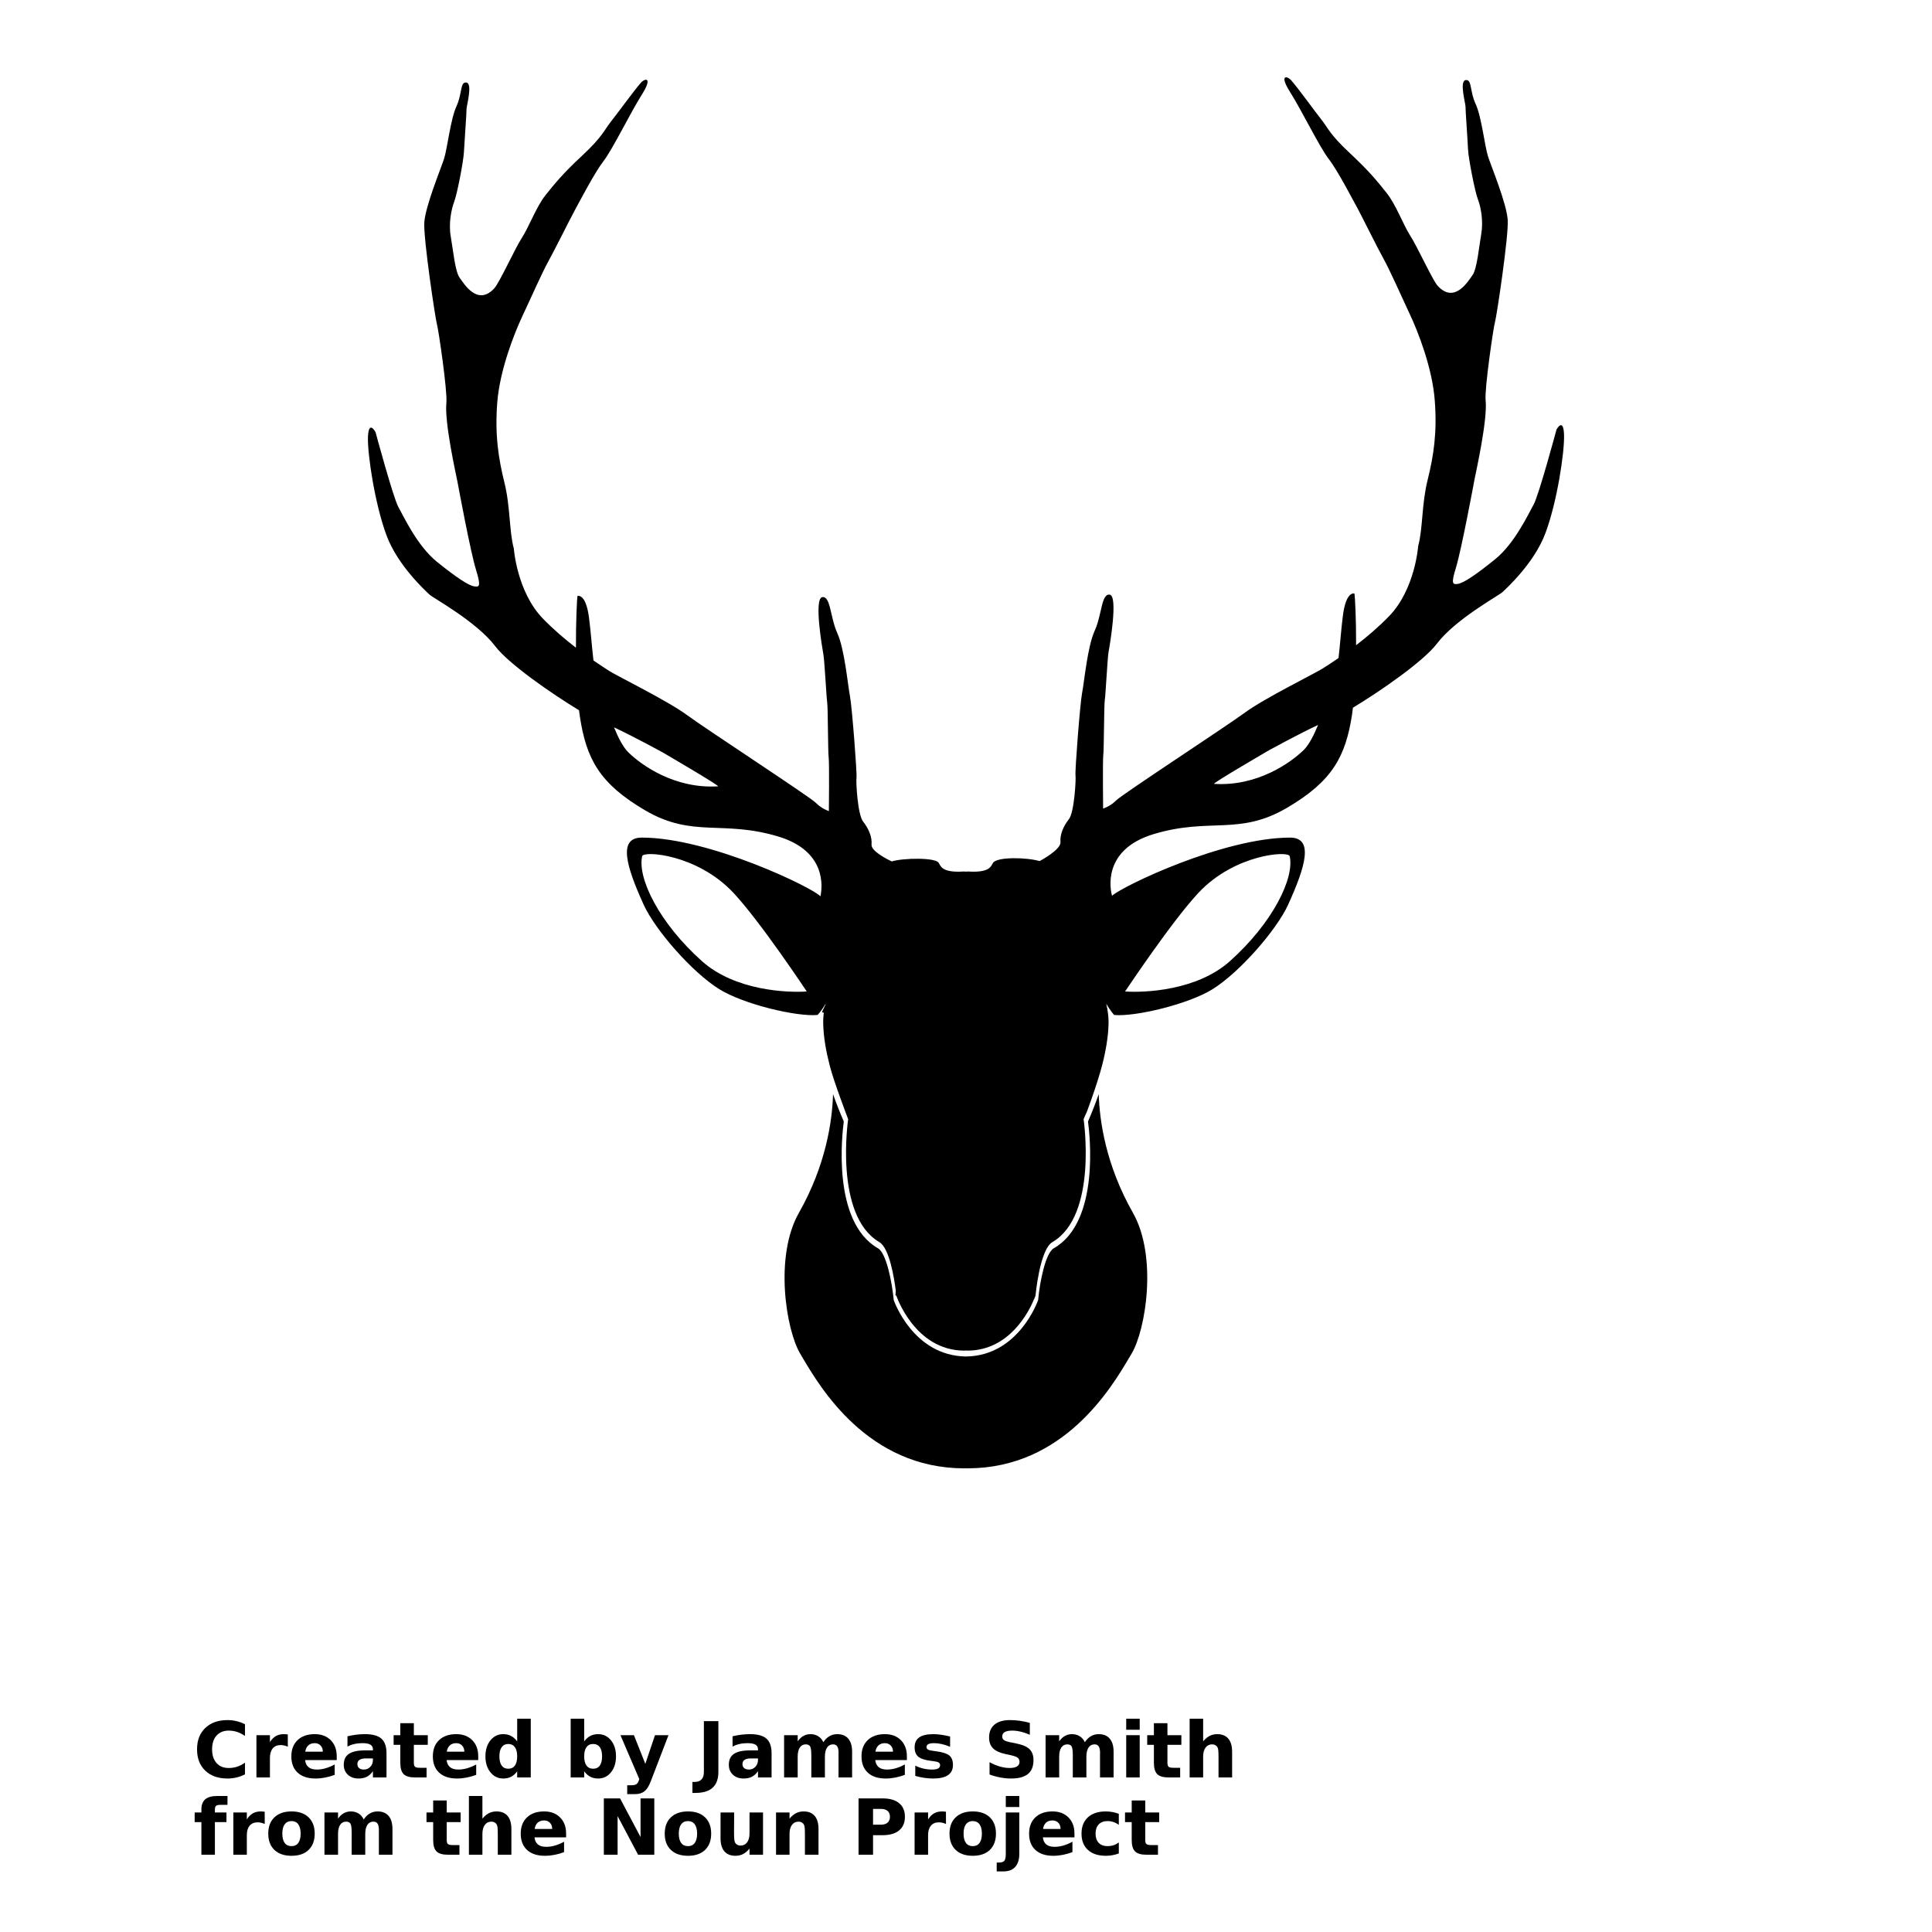
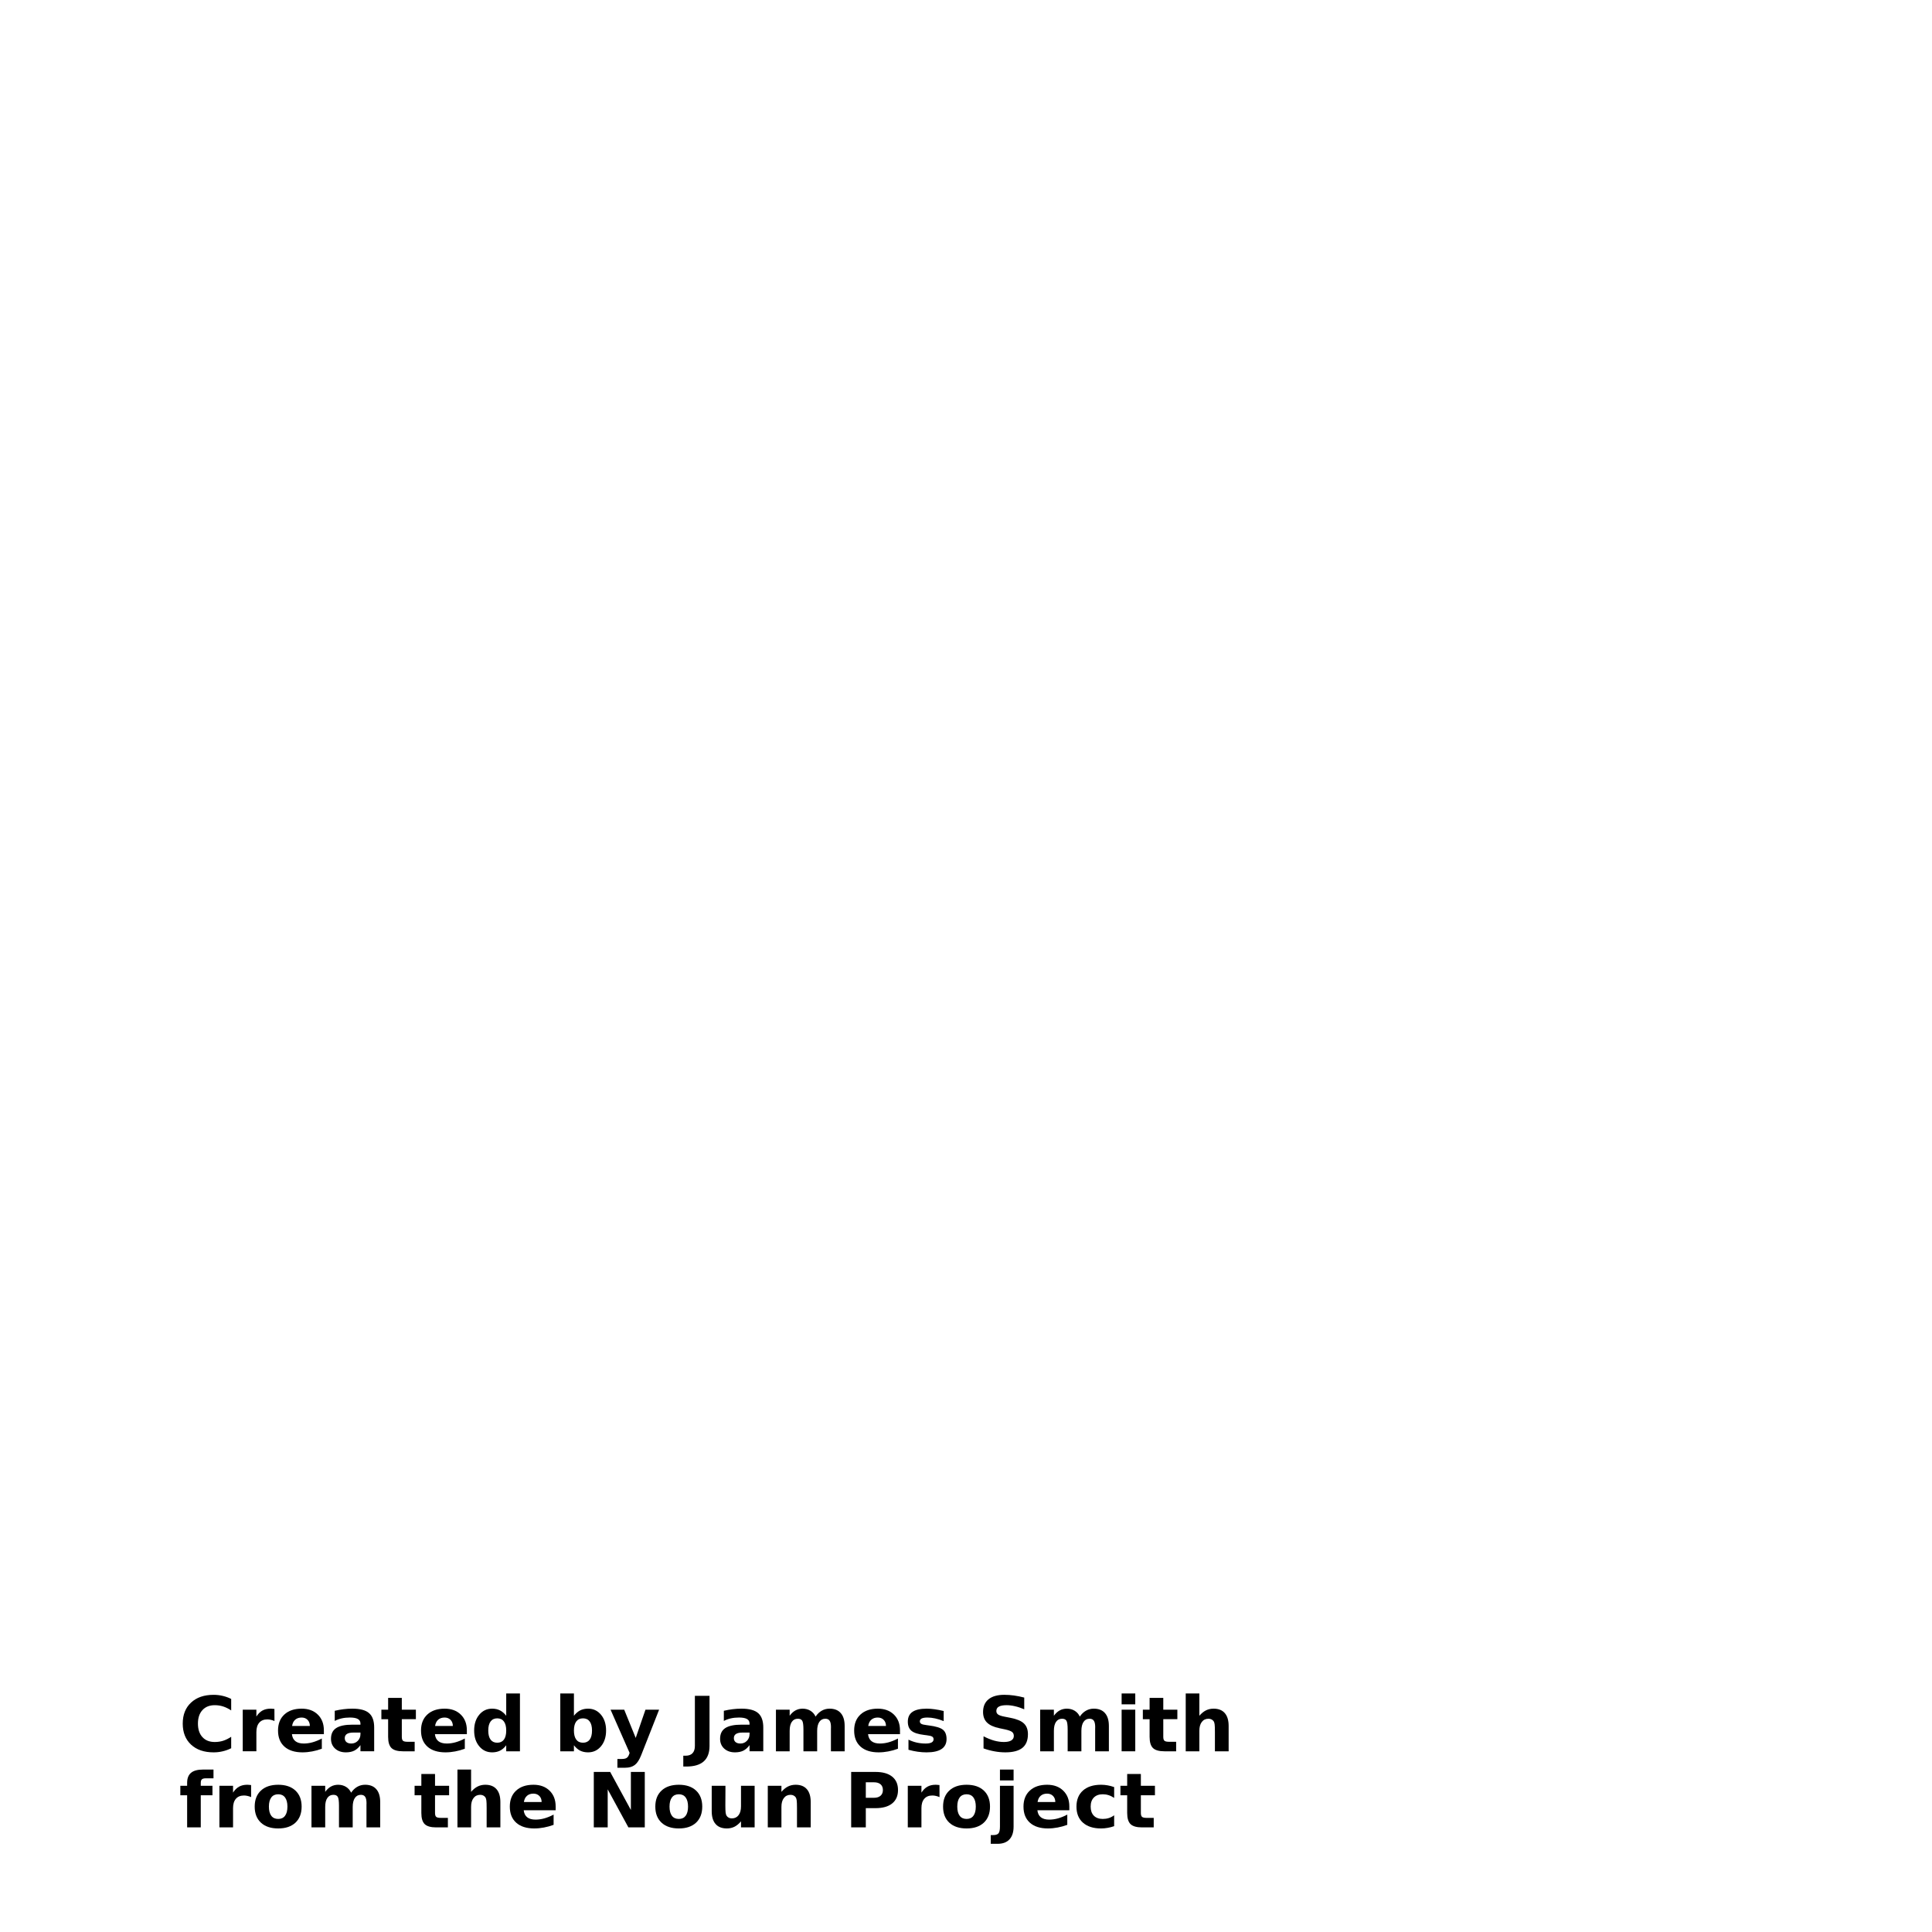
<svg xmlns="http://www.w3.org/2000/svg" xmlns:xlink="http://www.w3.org/1999/xlink" width="700pt" height="700pt" version="1.1" viewBox="0 0 700 700">
  <defs>
    <symbol id="v" overflow="visible">
      <path d="m18.766-1.125c-0.969 0.5-1.98 0.875-3.031 1.125-1.043 0.258-2.137 0.391-3.281 0.391-3.398 0-6.09-0.945-8.078-2.844-1.992-1.906-2.984-4.484-2.984-7.734 0-3.258 0.992-5.836 2.984-7.734 1.988-1.906 4.68-2.859 8.078-2.859 1.145 0 2.238 0.133 3.281 0.391 1.051 0.25 2.062 0.625 3.031 1.125v4.219c-0.98-0.656-1.945-1.141-2.891-1.453-0.949-0.312-1.949-0.469-3-0.469-1.875 0-3.352 0.605-4.422 1.812-1.074 1.199-1.609 2.856-1.609 4.969 0 2.106 0.535 3.762 1.609 4.969 1.07 1.199 2.547 1.797 4.422 1.797 1.051 0 2.051-0.148 3-0.453 0.945-0.312 1.91-0.801 2.891-1.469z" />
    </symbol>
    <symbol id="c" overflow="visible">
      <path d="m13.734-11.141c-0.438-0.195-0.871-0.344-1.297-0.438-0.418-0.102-0.84-0.156-1.266-0.156-1.262 0-2.231 0.406-2.906 1.219-0.68 0.805-1.016 1.953-1.016 3.453v7.062h-4.891v-15.312h4.891v2.516c0.625-1 1.344-1.727 2.156-2.188 0.82-0.469 1.801-0.703 2.938-0.703 0.164 0 0.344 0.012 0.531 0.031 0.195 0.012 0.477 0.039 0.844 0.078z" />
    </symbol>
    <symbol id="a" overflow="visible">
      <path d="m17.641-7.703v1.406h-11.453c0.125 1.148 0.539 2.008 1.25 2.578 0.707 0.574 1.703 0.859 2.984 0.859 1.031 0 2.082-0.148 3.156-0.453 1.082-0.312 2.191-0.773 3.328-1.391v3.766c-1.156 0.438-2.312 0.766-3.469 0.984-1.156 0.227-2.312 0.344-3.469 0.344-2.773 0-4.93-0.703-6.469-2.109-1.531-1.406-2.297-3.379-2.297-5.922 0-2.5 0.754-4.461 2.266-5.891 1.508-1.438 3.582-2.156 6.219-2.156 2.406 0 4.332 0.73 5.781 2.188 1.445 1.449 2.172 3.383 2.172 5.797zm-5.031-1.625c0-0.926-0.273-1.672-0.812-2.234-0.543-0.57-1.25-0.859-2.125-0.859-0.949 0-1.719 0.266-2.312 0.797s-0.965 1.297-1.109 2.297z" />
    </symbol>
    <symbol id="f" overflow="visible">
      <path d="m9.219-6.891c-1.023 0-1.793 0.172-2.312 0.516-0.512 0.344-0.766 0.855-0.766 1.531 0 0.625 0.207 1.117 0.625 1.469 0.414 0.344 0.988 0.516 1.719 0.516 0.926 0 1.703-0.328 2.328-0.984 0.633-0.664 0.953-1.492 0.953-2.484v-0.562zm7.469-1.844v8.734h-4.922v-2.266c-0.656 0.93-1.398 1.605-2.219 2.031-0.824 0.414-1.824 0.625-3 0.625-1.586 0-2.871-0.457-3.859-1.375-0.992-0.926-1.484-2.129-1.484-3.609 0-1.789 0.613-3.102 1.844-3.938 1.238-0.844 3.18-1.266 5.828-1.266h2.891v-0.391c0-0.77-0.309-1.332-0.922-1.688-0.617-0.363-1.57-0.547-2.859-0.547-1.055 0-2.031 0.105-2.938 0.312-0.898 0.211-1.73 0.523-2.5 0.938v-3.734c1.039-0.25 2.086-0.441 3.141-0.578 1.062-0.133 2.125-0.203 3.188-0.203 2.758 0 4.75 0.547 5.969 1.641 1.227 1.086 1.844 2.856 1.844 5.312z" />
    </symbol>
    <symbol id="b" overflow="visible">
      <path d="m7.703-19.656v4.344h5.047v3.5h-5.047v6.5c0 0.711 0.141 1.188 0.422 1.438s0.836 0.375 1.672 0.375h2.516v3.5h-4.188c-1.938 0-3.312-0.398-4.125-1.203-0.805-0.812-1.203-2.18-1.203-4.109v-6.5h-2.422v-3.5h2.422v-4.344z" />
    </symbol>
    <symbol id="k" overflow="visible">
      <path d="m12.766-13.078v-8.203h4.922v21.281h-4.922v-2.219c-0.668 0.906-1.406 1.57-2.219 1.984s-1.758 0.625-2.828 0.625c-1.887 0-3.434-0.75-4.641-2.25-1.211-1.5-1.812-3.426-1.812-5.781 0-2.363 0.602-4.297 1.812-5.797 1.207-1.5 2.754-2.25 4.641-2.25 1.062 0 2 0.215 2.812 0.641 0.82 0.43 1.566 1.086 2.234 1.969zm-3.219 9.922c1.039 0 1.836-0.379 2.391-1.141 0.551-0.77 0.828-1.883 0.828-3.344 0-1.457-0.277-2.566-0.828-3.328-0.555-0.77-1.352-1.156-2.391-1.156-1.043 0-1.84 0.387-2.391 1.156-0.555 0.762-0.828 1.871-0.828 3.328 0 1.461 0.273 2.574 0.828 3.344 0.551 0.762 1.348 1.141 2.391 1.141z" />
    </symbol>
    <symbol id="j" overflow="visible">
      <path d="m10.5-3.156c1.051 0 1.852-0.379 2.406-1.141 0.551-0.77 0.828-1.883 0.828-3.344 0-1.457-0.277-2.566-0.828-3.328-0.555-0.77-1.355-1.156-2.406-1.156-1.055 0-1.859 0.387-2.422 1.156-0.555 0.773-0.828 1.883-0.828 3.328 0 1.449 0.273 2.559 0.828 3.328 0.562 0.773 1.367 1.156 2.422 1.156zm-3.25-9.922c0.676-0.883 1.422-1.539 2.234-1.969 0.82-0.426 1.766-0.641 2.828-0.641 1.895 0 3.445 0.75 4.656 2.25 1.207 1.5 1.812 3.434 1.812 5.797 0 2.356-0.605 4.281-1.812 5.781-1.211 1.5-2.762 2.25-4.656 2.25-1.062 0-2.008-0.211-2.828-0.625-0.812-0.426-1.559-1.086-2.234-1.984v2.219h-4.891v-21.281h4.891z" />
    </symbol>
    <symbol id="i" overflow="visible">
      <path d="m0.344-15.312h4.891l4.125 10.391 3.5-10.391h4.891l-6.438 16.766c-0.648 1.695-1.402 2.883-2.266 3.562-0.867 0.688-2 1.031-3.406 1.031h-2.844v-3.219h1.531c0.832 0 1.438-0.137 1.812-0.406 0.383-0.262 0.68-0.73 0.891-1.406l0.141-0.422z" />
    </symbol>
    <symbol id="h" overflow="visible">
      <path d="m2.578-20.406h5.25v18.422c0 2.539-0.695 4.441-2.078 5.703-1.375 1.258-3.461 1.891-6.25 1.891h-1.078v-3.984h0.828c1.094 0 1.922-0.309 2.484-0.922 0.562-0.605 0.844-1.5 0.844-2.688z" />
    </symbol>
    <symbol id="e" overflow="visible">
      <path d="m16.547-12.766c0.613-0.945 1.348-1.672 2.203-2.172 0.852-0.5 1.789-0.75 2.812-0.75 1.758 0 3.098 0.547 4.016 1.641 0.926 1.086 1.391 2.656 1.391 4.719v9.328h-4.922v-7.984-0.359c0.008-0.133 0.016-0.32 0.016-0.562 0-1.082-0.164-1.863-0.484-2.344-0.312-0.488-0.824-0.734-1.531-0.734-0.93 0-1.648 0.387-2.156 1.156-0.512 0.762-0.773 1.867-0.781 3.312v7.516h-4.922v-7.984c0-1.695-0.148-2.785-0.438-3.266-0.293-0.488-0.812-0.734-1.562-0.734-0.938 0-1.664 0.387-2.172 1.156-0.512 0.762-0.766 1.859-0.766 3.297v7.531h-4.922v-15.312h4.922v2.234c0.602-0.863 1.289-1.516 2.062-1.953 0.781-0.438 1.641-0.656 2.578-0.656 1.062 0 2 0.258 2.812 0.766 0.812 0.512 1.426 1.23 1.844 2.156z" />
    </symbol>
    <symbol id="u" overflow="visible">
      <path d="m14.312-14.828v3.719c-1.043-0.438-2.055-0.766-3.031-0.984-0.98-0.219-1.902-0.328-2.766-0.328-0.93 0-1.621 0.117-2.078 0.344-0.449 0.23-0.672 0.59-0.672 1.078 0 0.387 0.172 0.684 0.516 0.891 0.344 0.211 0.957 0.367 1.844 0.469l0.859 0.125c2.508 0.324 4.195 0.852 5.062 1.578 0.863 0.73 1.297 1.871 1.297 3.422 0 1.637-0.605 2.867-1.812 3.688-1.199 0.812-2.992 1.219-5.375 1.219-1.023 0-2.074-0.078-3.156-0.234-1.074-0.156-2.18-0.395-3.312-0.719v-3.719c0.969 0.48 1.961 0.84 2.984 1.078 1.031 0.23 2.078 0.344 3.141 0.344 0.957 0 1.676-0.129 2.156-0.391 0.477-0.27 0.719-0.664 0.719-1.188 0-0.438-0.168-0.758-0.5-0.969-0.336-0.219-0.996-0.383-1.984-0.5l-0.859-0.109c-2.18-0.27-3.703-0.773-4.578-1.516-0.875-0.738-1.312-1.859-1.312-3.359 0-1.625 0.551-2.828 1.656-3.609 1.113-0.789 2.82-1.188 5.125-1.188 0.895 0 1.836 0.074 2.828 0.219 1 0.137 2.082 0.352 3.25 0.641z" />
    </symbol>
    <symbol id="t" overflow="visible">
      <path d="m16.781-19.766v4.312c-1.125-0.5-2.227-0.875-3.297-1.125-1.062-0.258-2.07-0.391-3.016-0.391-1.25 0-2.18 0.18-2.781 0.531-0.605 0.344-0.906 0.883-0.906 1.609 0 0.543 0.203 0.969 0.609 1.281 0.406 0.305 1.141 0.562 2.203 0.781l2.25 0.453c2.269 0.449 3.879 1.141 4.828 2.078 0.957 0.93 1.438 2.246 1.438 3.953 0 2.25-0.668 3.93-2 5.031-1.336 1.094-3.371 1.641-6.109 1.641-1.305 0-2.606-0.125-3.906-0.375-1.305-0.238-2.606-0.598-3.906-1.078v-4.453c1.301 0.699 2.562 1.227 3.781 1.578 1.219 0.344 2.391 0.516 3.516 0.516 1.156 0 2.035-0.188 2.641-0.562 0.613-0.383 0.922-0.938 0.922-1.656 0-0.633-0.211-1.125-0.625-1.469-0.418-0.344-1.246-0.656-2.484-0.938l-2.031-0.438c-2.043-0.438-3.539-1.133-4.484-2.094-0.938-0.957-1.406-2.25-1.406-3.875 0-2.031 0.656-3.594 1.969-4.688s3.195-1.641 5.656-1.641c1.125 0 2.273 0.086 3.453 0.25 1.188 0.168 2.414 0.422 3.688 0.766z" />
    </symbol>
    <symbol id="s" overflow="visible">
      <path d="m2.359-15.312h4.891v15.312h-4.891zm0-5.969h4.891v4h-4.891z" />
    </symbol>
    <symbol id="g" overflow="visible">
      <path d="m17.75-9.328v9.328h-4.922v-7.109c0-1.344-0.031-2.266-0.094-2.766s-0.168-0.867-0.312-1.109c-0.188-0.312-0.449-0.555-0.781-0.734-0.324-0.176-0.695-0.266-1.109-0.266-1.023 0-1.824 0.398-2.406 1.188-0.586 0.781-0.875 1.871-0.875 3.266v7.531h-4.891v-21.281h4.891v8.203c0.738-0.883 1.52-1.539 2.344-1.969 0.832-0.426 1.75-0.641 2.75-0.641 1.77 0 3.113 0.547 4.031 1.641 0.914 1.086 1.375 2.656 1.375 4.719z" />
    </symbol>
    <symbol id="r" overflow="visible">
      <path d="m12.422-21.281v3.219h-2.703c-0.688 0-1.172 0.125-1.453 0.375-0.273 0.25-0.406 0.688-0.406 1.312v1.062h4.188v3.5h-4.188v11.812h-4.891v-11.812h-2.438v-3.5h2.438v-1.062c0-1.664 0.461-2.898 1.391-3.703 0.926-0.801 2.367-1.203 4.328-1.203z" />
    </symbol>
    <symbol id="d" overflow="visible">
      <path d="m9.641-12.188c-1.086 0-1.914 0.391-2.484 1.172-0.574 0.781-0.859 1.906-0.859 3.375s0.285 2.594 0.859 3.375c0.57 0.773 1.398 1.156 2.484 1.156 1.062 0 1.875-0.383 2.438-1.156 0.57-0.781 0.859-1.906 0.859-3.375s-0.289-2.594-0.859-3.375c-0.562-0.781-1.375-1.172-2.438-1.172zm0-3.5c2.633 0 4.691 0.715 6.172 2.141 1.477 1.418 2.219 3.387 2.219 5.906 0 2.512-0.742 4.481-2.219 5.906-1.48 1.418-3.539 2.125-6.172 2.125-2.648 0-4.715-0.707-6.203-2.125-1.492-1.426-2.234-3.394-2.234-5.906 0-2.519 0.742-4.488 2.234-5.906 1.488-1.426 3.555-2.141 6.203-2.141z" />
    </symbol>
    <symbol id="q" overflow="visible">
      <path d="m2.578-20.406h5.875l7.422 14v-14h4.984v20.406h-5.875l-7.422-14v14h-4.984z" />
    </symbol>
    <symbol id="p" overflow="visible">
      <path d="m2.188-5.969v-9.344h4.922v1.531c0 0.836-0.008 1.875-0.016 3.125-0.012 1.25-0.016 2.086-0.016 2.5 0 1.242 0.031 2.133 0.094 2.672 0.07 0.543 0.18 0.934 0.328 1.172 0.207 0.324 0.473 0.574 0.797 0.75 0.32 0.168 0.691 0.25 1.109 0.25 1.02 0 1.82-0.391 2.406-1.172 0.582-0.781 0.875-1.867 0.875-3.266v-7.562h4.891v15.312h-4.891v-2.219c-0.742 0.898-1.523 1.559-2.344 1.984-0.824 0.414-1.734 0.625-2.734 0.625-1.762 0-3.106-0.539-4.031-1.625-0.93-1.082-1.391-2.66-1.391-4.734z" />
    </symbol>
    <symbol id="o" overflow="visible">
      <path d="m17.75-9.328v9.328h-4.922v-7.141c0-1.32-0.031-2.234-0.094-2.734s-0.168-0.867-0.312-1.109c-0.188-0.312-0.449-0.555-0.781-0.734-0.324-0.176-0.695-0.266-1.109-0.266-1.023 0-1.824 0.398-2.406 1.188-0.586 0.781-0.875 1.871-0.875 3.266v7.531h-4.891v-15.312h4.891v2.234c0.738-0.883 1.52-1.539 2.344-1.969 0.832-0.426 1.75-0.641 2.75-0.641 1.77 0 3.113 0.547 4.031 1.641 0.914 1.086 1.375 2.656 1.375 4.719z" />
    </symbol>
    <symbol id="n" overflow="visible">
      <path d="m2.578-20.406h8.734c2.594 0 4.582 0.578 5.969 1.734 1.395 1.148 2.094 2.789 2.094 4.922 0 2.137-0.699 3.781-2.094 4.938-1.387 1.156-3.375 1.734-5.969 1.734h-3.484v7.078h-5.25zm5.25 3.812v5.703h2.922c1.02 0 1.805-0.25 2.359-0.75 0.562-0.5 0.844-1.203 0.844-2.109 0-0.914-0.281-1.617-0.844-2.109-0.555-0.488-1.34-0.734-2.359-0.734z" />
    </symbol>
    <symbol id="m" overflow="visible">
      <path d="m2.359-15.312h4.891v15.031c0 2.051-0.496 3.617-1.484 4.703-0.98 1.082-2.406 1.625-4.281 1.625h-2.422v-3.219h0.859c0.926 0 1.562-0.211 1.906-0.625 0.352-0.418 0.531-1.246 0.531-2.484zm0-5.969h4.891v4h-4.891z" />
    </symbol>
    <symbol id="l" overflow="visible">
      <path d="m14.719-14.828v3.984c-0.656-0.457-1.324-0.797-2-1.016-0.668-0.219-1.359-0.328-2.078-0.328-1.367 0-2.434 0.402-3.203 1.203-0.762 0.793-1.141 1.906-1.141 3.344 0 1.43 0.379 2.543 1.141 3.344 0.77 0.793 1.836 1.188 3.203 1.188 0.758 0 1.484-0.109 2.172-0.328 0.688-0.227 1.32-0.566 1.906-1.016v4c-0.762 0.281-1.539 0.488-2.328 0.625-0.781 0.145-1.574 0.219-2.375 0.219-2.762 0-4.922-0.707-6.484-2.125-1.555-1.414-2.328-3.383-2.328-5.906 0-2.531 0.773-4.504 2.328-5.922 1.562-1.414 3.723-2.125 6.484-2.125 0.801 0 1.594 0.074 2.375 0.219 0.781 0.137 1.555 0.352 2.328 0.641z" />
    </symbol>
  </defs>
-   <g>
-     <path d="m398.09 396.43c-1.148 3.281-2.465 6.637-3.887 9.918 0.566 4.121 4.457 36.301-12.395 45.926-3.039 1.746-5.078 12.293-5.641 18.523l-0.062 0.297c-0.062 0.203-7.012 20.145-26.105 20.391-19.164-0.246-26.09-20.184-26.168-20.391l-0.043-0.297c-0.609-6.234-2.633-16.777-5.672-18.512-16.844-9.637-12.941-41.82-12.395-45.941-1.418-3.281-2.75-6.637-3.891-9.918-0.297 9.766-2.559 25.688-12.359 42.992-8.973 15.73-4.699 42.398 0.477 51.082l0.828 1.406c6.473 10.938 23.703 40.023 58.465 40.102l0.727-0.016 0.711 0.012c34.766-0.074 51.984-29.164 58.469-40.125l0.828-1.379c5.188-8.688 9.438-35.312 0.504-51.082-9.832-17.309-12.09-33.223-12.391-42.988z" />
-     <path d="m563.94 155.67s-6.422 23.871-8.289 27.164c-1.875 3.328-6.769 13.934-13.809 19.68-7.086 5.777-11.609 8.727-13.57 9.027-1.953 0.312-2.606 0.086-0.75-5.875 2-6.578 6.34-29.895 6.766-32.168 0.43-2.269 4.742-21.414 3.981-28.469-0.438-4.144 2.867-26.723 3.406-28.402 0.543-1.691 5.019-31.371 4.594-37.004-0.43-6.019-5.941-19.266-7.106-22.883-1.215-3.625-2.352-14.449-4.523-19.105-2.18-4.652-1.262-8.988-3.617-8.613-2.348 0.375 0 8.602-0.039 9.598-0.043 1.02 0.777 12.113 0.906 15.477 0.164 3.394 2.531 15.43 3.555 18.055 1.062 2.637 2.07 7.891 1.242 12.621-0.828 4.742-1.539 12.68-3.176 14.93-1.637 2.277-6.535 10.477-12.602 3.871-1.859-2.023-7.426-14.309-9.969-18.211-2.414-3.719-5.234-11.367-8.535-15.445-3.258-4.078-6.031-7.621-13.352-14.461-7.332-6.82-7.894-9.133-10.414-12.297-2.547-3.215-8.086-10.922-10.684-13.91-1.707-1.961-4.574-2.262-0.527 4.109 4.019 6.328 10.652 19.891 13.945 24.176 3.305 4.227 8.824 14.973 10.566 18.082 1.688 3.148 7.094 14.102 9.336 18.133 2.25 4.019 6.379 13.371 9.441 19.906 3.074 6.481 8.238 19.68 9.117 31.355 0.914 11.676-0.391 20.074-2.566 28.836-2.207 8.773-1.707 17.742-3.445 24.031 0 0-1.07 15.59-10.527 25.375-3.848 3.969-8.113 7.57-11.957 10.527 0.039-9.477-0.387-17.465-0.59-18.715 0 0-2.953-1.133-4.148 7.66-0.66 4.934-1.047 10.754-1.625 15.691-2.582 1.805-4.633 3.086-5.633 3.723-2.891 1.863-21.273 10.887-28.246 16.027-6.973 5.129-44.633 29.707-46.691 31.836-2.062 2.133-4.727 2.961-4.727 2.961s-0.184-17.164 0.055-19.246c0.281-2.027 0.254-18.262 0.555-20.094 0.309-1.863 0.957-15.191 1.371-17.465 0.422-2.25 3.523-20.215 0.422-20.699-3.074-0.492-2.805 7.269-5.477 13.121-2.637 5.82-3.762 18.648-4.555 22.559-0.746 3.949-2.598 28.273-2.375 29.656 0.23 1.344-0.41 13.473-2.387 16-2 2.547-3.297 5.555-3.059 8.328 0.242 2.633-7.035 6.598-7.57 6.871-4.402-1.344-15.332-1.656-16.863 0.629-0.746 1.121-1.035 3.434-8.012 3.188-0.363 0-0.684-0.039-1.02-0.055-0.262 0.016-0.531 0.023-0.789 0.055-0.285-0.035-0.539-0.039-0.805-0.055-0.32 0.016-0.656 0.055-1.02 0.055-6.973 0.246-7.332-2.062-8.035-3.188-1.164-1.961-12.652-1.812-17.039-0.516-1.688-0.816-7.527-3.742-7.301-6.121 0.254-2.762-1.055-5.777-3.047-8.309-2.012-2.516-2.644-14.629-2.398-16.012 0.223-1.371-1.625-25.699-2.398-29.625-0.766-3.914-1.914-16.738-4.531-22.586-2.66-5.824-2.418-13.609-5.481-13.098-3.098 0.5 0 18.43 0.398 20.691 0.438 2.289 1.102 15.602 1.391 17.473 0.293 1.832 0.246 18.066 0.547 20.086 0.246 2.066 0.062 19.266 0.062 19.266s-2.66-0.84-4.703-2.981c-2.078-2.133-39.762-26.699-46.711-31.82-6.988-5.164-25.355-14.156-28.258-16.031-0.973-0.637-3.023-1.949-5.621-3.734-0.594-4.957-0.98-10.73-1.637-15.68-1.18-8.809-4.16-7.688-4.16-7.688-0.195 1.262-0.582 9.238-0.555 18.742-3.871-2.981-8.109-6.57-11.988-10.574-9.418-9.75-10.512-25.352-10.512-25.352-1.719-6.281-1.23-15.262-3.438-24.008-2.156-8.781-3.465-17.164-2.574-28.836 0.895-11.691 6.059-24.859 9.109-31.375 3.078-6.523 7.184-15.859 9.438-19.902 2.258-4.043 7.656-14.969 9.379-18.117 1.703-3.109 7.254-13.832 10.551-18.109 3.309-4.258 9.902-17.812 13.938-24.164 4.039-6.371 1.172-6.074-0.508-4.106-2.594 3-8.152 10.703-10.684 13.875-2.527 3.227-3.109 5.523-10.422 12.344-7.332 6.816-10.098 10.367-13.383 14.441-3.238 4.094-6.082 11.73-8.527 15.43-2.527 3.926-8.086 16.195-9.945 18.223-6.098 6.609-10.949-1.598-12.59-3.852-1.645-2.269-2.367-10.199-3.207-14.945-0.828-4.727 0.246-9.969 1.27-12.605s3.375-14.668 3.516-18.043c0.168-3.383 0.992-14.488 0.934-15.484-0.023-1.035 2.297-9.246-0.023-9.613-2.352-0.391-1.477 3.961-3.617 8.598-2.18 4.688-3.332 15.508-4.531 19.113-1.172 3.617-6.668 16.871-7.117 22.895-0.426 5.641 4.047 35.297 4.574 36.992 0.531 1.676 3.84 24.266 3.422 28.402-0.762 7.09 3.543 26.234 3.981 28.488 0.422 2.273 4.742 25.57 6.781 32.156 1.824 5.992 1.188 6.227-0.762 5.879-1.965-0.297-6.473-3.246-13.578-9.004-7.055-5.785-11.949-16.398-13.805-19.695-1.859-3.297-8.293-27.172-8.293-27.172s-2.488-4.625-2.742 1.766c-0.211 6.344 2.555 24.539 6.754 35.734 4.09 10.953 14.203 20.086 15.551 21.391 1.355 1.254 17.047 9.762 23.812 18.691 4.82 6.34 20.238 17.07 30.348 23.191 0.125 0.828 0.211 1.625 0.336 2.426 2.336 15.18 7.066 24.164 23.723 33.902 17.289 10.051 27.895 3.332 48.145 9.426 17.527 5.293 15.988 18.316 15.27 21.688-2.273-2.894-40.035-21.285-64.73-21.301-8.695 0-5.656 10.367 0.684 24.305 4.121 9.07 17.473 24.465 27.422 30.633 8.676 5.402 27.945 10.051 35.605 9.324 0 0 1.469-1.566 2.891-4.082-0.039 0.129-0.051 0.285-0.086 0.422-0.707 1.449-1.164 2.457-1.238 2.621l0.609 0.262c0.004-0.012 0.039-0.09 0.086-0.191-0.184 1.344-0.281 2.781-0.223 4.387 0.105 4.641 1.02 9.777 2.363 14.984 0.75 2.953 2.418 7.828 3.914 11.938 1.41 3.922 2.66 7.191 2.75 7.414 0 0-5.188 34.895 11.301 44.555 3.695 2.172 5.41 13.277 5.953 17.594l-0.129 1.758h0.312s6.609 19.957 24.691 19.957c0.211 0 0.359-0.051 0.539-0.051 0.168 0 0.336 0.051 0.527 0.051 15.27 0 22.344-14.223 24.168-18.648h0.051v-0.062c0.324-0.75 0.469-1.242 0.469-1.242s1.508-16.66 6.106-19.359c16.535-9.66 11.312-44.555 11.312-44.555 0.223-0.52 0.422-1.004 0.637-1.496 0.152-0.043 1.109-2.559 2.223-5.789 1.383-3.898 3-8.91 3.812-12.066 1.355-5.207 2.231-10.344 2.363-14.984 0.074-2.066-0.141-3.832-0.438-5.481l0.113-0.051c-0.027-0.051-0.102-0.219-0.207-0.438-0.102-0.504-0.168-1.055-0.285-1.523 1.41 2.516 2.856 4.082 2.856 4.082 7.648 0.727 26.945-3.922 35.629-9.324 9.922-6.172 23.277-21.566 27.406-30.633 6.332-13.938 9.367-24.305 0.688-24.305-24.109 0.016-60.652 17.555-64.5 21.078-0.516-1.824-3.887-16.645 15.098-22.348 20.234-6.113 30.867 0.645 48.156-9.438 16.656-9.727 21.379-18.703 23.723-33.902 0.117-0.797 0.219-1.613 0.312-2.453 10.125-6.109 25.555-16.828 30.398-23.172 6.754-8.926 22.418-17.426 23.789-18.715 1.344-1.277 11.469-10.406 15.559-21.363 4.199-11.188 6.973-29.367 6.742-35.734-0.254-6.41-2.738-1.762-2.738-1.762zm-336.27 116.92c-1.887-1.805-3.641-5.258-5.195-9.062 6.719 3.121 17.625 9.082 17.625 9.082s20.977 12.23 20.043 12.293c-15.73 0.977-27.816-7.731-32.473-12.312zm26.715 75.703c-15.559-13.871-23.516-30.168-21.711-38.086 0.461-2.027 19.84-0.766 33.023 13.234 9.777 10.434 26.605 35.789 26.605 35.789-6.883 0.496-25.918-0.242-37.918-10.938zm179.88-24.855c13.172-14 32.547-15.254 33.012-13.234 1.809 7.918-6.156 24.215-21.707 38.086-11.988 10.695-31.039 11.434-37.93 10.938 0.008 0.004 16.852-25.355 26.625-35.789zm38.105-51.707c-4.68 4.562-16.75 13.273-32.48 12.281-0.953-0.062 20.055-12.27 20.055-12.27s10.902-5.969 17.617-9.07c-1.551 3.769-3.32 7.227-5.191 9.059z" />
-     <use x="70" y="644" xlink:href="#v" />
-     <use x="90.551" y="644" xlink:href="#c" />
-     <use x="104.359" y="644" xlink:href="#a" />
-     <use x="123.348" y="644" xlink:href="#f" />
-     <use x="142.242" y="644" xlink:href="#b" />
-     <use x="155.629" y="644" xlink:href="#a" />
-     <use x="174.617" y="644" xlink:href="#k" />
-     <use x="204.41" y="644" xlink:href="#j" />
-     <use x="224.453" y="644" xlink:href="#i" />
-     <use x="252.453" y="644" xlink:href="#h" />
-     <use x="262.867" y="644" xlink:href="#f" />
-     <use x="281.766" y="644" xlink:href="#e" />
-     <use x="310.938" y="644" xlink:href="#a" />
-     <use x="329.93" y="644" xlink:href="#u" />
-     <use x="356.344" y="644" xlink:href="#t" />
-     <use x="376.508" y="644" xlink:href="#e" />
-     <use x="405.688" y="644" xlink:href="#s" />
-     <use x="415.281" y="644" xlink:href="#b" />
-     <use x="428.668" y="644" xlink:href="#g" />
-     <use x="70" y="672" xlink:href="#r" />
-     <use x="82.184" y="672" xlink:href="#c" />
-     <use x="95.992" y="672" xlink:href="#d" />
-     <use x="115.227" y="672" xlink:href="#e" />
-     <use x="154.152" y="672" xlink:href="#b" />
-     <use x="167.535" y="672" xlink:href="#g" />
-     <use x="187.469" y="672" xlink:href="#a" />
-     <use x="216.207" y="672" xlink:href="#q" />
-     <use x="239.641" y="672" xlink:href="#d" />
-     <use x="258.879" y="672" xlink:href="#p" />
-     <use x="278.812" y="672" xlink:href="#o" />
-     <use x="308.492" y="672" xlink:href="#n" />
-     <use x="329.016" y="672" xlink:href="#c" />
-     <use x="342.82" y="672" xlink:href="#d" />
-     <use x="362.059" y="672" xlink:href="#m" />
-     <use x="371.656" y="672" xlink:href="#a" />
-     <use x="390.648" y="672" xlink:href="#l" />
-     <use x="407.242" y="672" xlink:href="#b" />
+   <g style="" transform="matrix(1.010467, 0, 0, 0.984622, -5.931332, 0.430728)">
+     <path d="m398.09 396.43c-1.148 3.281-2.465 6.637-3.887 9.918 0.566 4.121 4.457 36.301-12.395 45.926-3.039 1.746-5.078 12.293-5.641 18.523l-0.062 0.297c-0.062 0.203-7.012 20.145-26.105 20.391-19.164-0.246-26.09-20.184-26.168-20.391l-0.043-0.297c-0.609-6.234-2.633-16.777-5.672-18.512-16.844-9.637-12.941-41.82-12.395-45.941-1.418-3.281-2.75-6.637-3.891-9.918-0.297 9.766-2.559 25.688-12.359 42.992-8.973 15.73-4.699 42.398 0.477 51.082l0.828 1.406c6.473 10.938 23.703 40.023 58.465 40.102l0.727-0.016 0.711 0.012c34.766-0.074 51.984-29.164 58.469-40.125l0.828-1.379c5.188-8.688 9.438-35.312 0.504-51.082-9.832-17.309-12.09-33.223-12.391-42.988z" style="fill: rgb(255, 255, 255);" />
+     <path d="m563.94 155.67s-6.422 23.871-8.289 27.164c-1.875 3.328-6.769 13.934-13.809 19.68-7.086 5.777-11.609 8.727-13.57 9.027-1.953 0.312-2.606 0.086-0.75-5.875 2-6.578 6.34-29.895 6.766-32.168 0.43-2.269 4.742-21.414 3.981-28.469-0.438-4.144 2.867-26.723 3.406-28.402 0.543-1.691 5.019-31.371 4.594-37.004-0.43-6.019-5.941-19.266-7.106-22.883-1.215-3.625-2.352-14.449-4.523-19.105-2.18-4.652-1.262-8.988-3.617-8.613-2.348 0.375 0 8.602-0.039 9.598-0.043 1.02 0.777 12.113 0.906 15.477 0.164 3.394 2.531 15.43 3.555 18.055 1.062 2.637 2.07 7.891 1.242 12.621-0.828 4.742-1.539 12.68-3.176 14.93-1.637 2.277-6.535 10.477-12.602 3.871-1.859-2.023-7.426-14.309-9.969-18.211-2.414-3.719-5.234-11.367-8.535-15.445-3.258-4.078-6.031-7.621-13.352-14.461-7.332-6.82-7.894-9.133-10.414-12.297-2.547-3.215-8.086-10.922-10.684-13.91-1.707-1.961-4.574-2.262-0.527 4.109 4.019 6.328 10.652 19.891 13.945 24.176 3.305 4.227 8.824 14.973 10.566 18.082 1.688 3.148 7.094 14.102 9.336 18.133 2.25 4.019 6.379 13.371 9.441 19.906 3.074 6.481 8.238 19.68 9.117 31.355 0.914 11.676-0.391 20.074-2.566 28.836-2.207 8.773-1.707 17.742-3.445 24.031 0 0-1.07 15.59-10.527 25.375-3.848 3.969-8.113 7.57-11.957 10.527 0.039-9.477-0.387-17.465-0.59-18.715 0 0-2.953-1.133-4.148 7.66-0.66 4.934-1.047 10.754-1.625 15.691-2.582 1.805-4.633 3.086-5.633 3.723-2.891 1.863-21.273 10.887-28.246 16.027-6.973 5.129-44.633 29.707-46.691 31.836-2.062 2.133-4.727 2.961-4.727 2.961s-0.184-17.164 0.055-19.246c0.281-2.027 0.254-18.262 0.555-20.094 0.309-1.863 0.957-15.191 1.371-17.465 0.422-2.25 3.523-20.215 0.422-20.699-3.074-0.492-2.805 7.269-5.477 13.121-2.637 5.82-3.762 18.648-4.555 22.559-0.746 3.949-2.598 28.273-2.375 29.656 0.23 1.344-0.41 13.473-2.387 16-2 2.547-3.297 5.555-3.059 8.328 0.242 2.633-7.035 6.598-7.57 6.871-4.402-1.344-15.332-1.656-16.863 0.629-0.746 1.121-1.035 3.434-8.012 3.188-0.363 0-0.684-0.039-1.02-0.055-0.262 0.016-0.531 0.023-0.789 0.055-0.285-0.035-0.539-0.039-0.805-0.055-0.32 0.016-0.656 0.055-1.02 0.055-6.973 0.246-7.332-2.062-8.035-3.188-1.164-1.961-12.652-1.812-17.039-0.516-1.688-0.816-7.527-3.742-7.301-6.121 0.254-2.762-1.055-5.777-3.047-8.309-2.012-2.516-2.644-14.629-2.398-16.012 0.223-1.371-1.625-25.699-2.398-29.625-0.766-3.914-1.914-16.738-4.531-22.586-2.66-5.824-2.418-13.609-5.481-13.098-3.098 0.5 0 18.43 0.398 20.691 0.438 2.289 1.102 15.602 1.391 17.473 0.293 1.832 0.246 18.066 0.547 20.086 0.246 2.066 0.062 19.266 0.062 19.266s-2.66-0.84-4.703-2.981c-2.078-2.133-39.762-26.699-46.711-31.82-6.988-5.164-25.355-14.156-28.258-16.031-0.973-0.637-3.023-1.949-5.621-3.734-0.594-4.957-0.98-10.73-1.637-15.68-1.18-8.809-4.16-7.688-4.16-7.688-0.195 1.262-0.582 9.238-0.555 18.742-3.871-2.981-8.109-6.57-11.988-10.574-9.418-9.75-10.512-25.352-10.512-25.352-1.719-6.281-1.23-15.262-3.438-24.008-2.156-8.781-3.465-17.164-2.574-28.836 0.895-11.691 6.059-24.859 9.109-31.375 3.078-6.523 7.184-15.859 9.438-19.902 2.258-4.043 7.656-14.969 9.379-18.117 1.703-3.109 7.254-13.832 10.551-18.109 3.309-4.258 9.902-17.812 13.938-24.164 4.039-6.371 1.172-6.074-0.508-4.106-2.594 3-8.152 10.703-10.684 13.875-2.527 3.227-3.109 5.523-10.422 12.344-7.332 6.816-10.098 10.367-13.383 14.441-3.238 4.094-6.082 11.73-8.527 15.43-2.527 3.926-8.086 16.195-9.945 18.223-6.098 6.609-10.949-1.598-12.59-3.852-1.645-2.269-2.367-10.199-3.207-14.945-0.828-4.727 0.246-9.969 1.27-12.605s3.375-14.668 3.516-18.043c0.168-3.383 0.992-14.488 0.934-15.484-0.023-1.035 2.297-9.246-0.023-9.613-2.352-0.391-1.477 3.961-3.617 8.598-2.18 4.688-3.332 15.508-4.531 19.113-1.172 3.617-6.668 16.871-7.117 22.895-0.426 5.641 4.047 35.297 4.574 36.992 0.531 1.676 3.84 24.266 3.422 28.402-0.762 7.09 3.543 26.234 3.981 28.488 0.422 2.273 4.742 25.57 6.781 32.156 1.824 5.992 1.188 6.227-0.762 5.879-1.965-0.297-6.473-3.246-13.578-9.004-7.055-5.785-11.949-16.398-13.805-19.695-1.859-3.297-8.293-27.172-8.293-27.172s-2.488-4.625-2.742 1.766c-0.211 6.344 2.555 24.539 6.754 35.734 4.09 10.953 14.203 20.086 15.551 21.391 1.355 1.254 17.047 9.762 23.812 18.691 4.82 6.34 20.238 17.07 30.348 23.191 0.125 0.828 0.211 1.625 0.336 2.426 2.336 15.18 7.066 24.164 23.723 33.902 17.289 10.051 27.895 3.332 48.145 9.426 17.527 5.293 15.988 18.316 15.27 21.688-2.273-2.894-40.035-21.285-64.73-21.301-8.695 0-5.656 10.367 0.684 24.305 4.121 9.07 17.473 24.465 27.422 30.633 8.676 5.402 27.945 10.051 35.605 9.324 0 0 1.469-1.566 2.891-4.082-0.039 0.129-0.051 0.285-0.086 0.422-0.707 1.449-1.164 2.457-1.238 2.621l0.609 0.262c0.004-0.012 0.039-0.09 0.086-0.191-0.184 1.344-0.281 2.781-0.223 4.387 0.105 4.641 1.02 9.777 2.363 14.984 0.75 2.953 2.418 7.828 3.914 11.938 1.41 3.922 2.66 7.191 2.75 7.414 0 0-5.188 34.895 11.301 44.555 3.695 2.172 5.41 13.277 5.953 17.594l-0.129 1.758h0.312s6.609 19.957 24.691 19.957c0.211 0 0.359-0.051 0.539-0.051 0.168 0 0.336 0.051 0.527 0.051 15.27 0 22.344-14.223 24.168-18.648h0.051v-0.062c0.324-0.75 0.469-1.242 0.469-1.242s1.508-16.66 6.106-19.359c16.535-9.66 11.312-44.555 11.312-44.555 0.223-0.52 0.422-1.004 0.637-1.496 0.152-0.043 1.109-2.559 2.223-5.789 1.383-3.898 3-8.91 3.812-12.066 1.355-5.207 2.231-10.344 2.363-14.984 0.074-2.066-0.141-3.832-0.438-5.481l0.113-0.051c-0.027-0.051-0.102-0.219-0.207-0.438-0.102-0.504-0.168-1.055-0.285-1.523 1.41 2.516 2.856 4.082 2.856 4.082 7.648 0.727 26.945-3.922 35.629-9.324 9.922-6.172 23.277-21.566 27.406-30.633 6.332-13.938 9.367-24.305 0.688-24.305-24.109 0.016-60.652 17.555-64.5 21.078-0.516-1.824-3.887-16.645 15.098-22.348 20.234-6.113 30.867 0.645 48.156-9.438 16.656-9.727 21.379-18.703 23.723-33.902 0.117-0.797 0.219-1.613 0.312-2.453 10.125-6.109 25.555-16.828 30.398-23.172 6.754-8.926 22.418-17.426 23.789-18.715 1.344-1.277 11.469-10.406 15.559-21.363 4.199-11.188 6.973-29.367 6.742-35.734-0.254-6.41-2.738-1.762-2.738-1.762zm-336.27 116.92c-1.887-1.805-3.641-5.258-5.195-9.062 6.719 3.121 17.625 9.082 17.625 9.082s20.977 12.23 20.043 12.293c-15.73 0.977-27.816-7.731-32.473-12.312zm26.715 75.703c-15.559-13.871-23.516-30.168-21.711-38.086 0.461-2.027 19.84-0.766 33.023 13.234 9.777 10.434 26.605 35.789 26.605 35.789-6.883 0.496-25.918-0.242-37.918-10.938zm179.88-24.855c13.172-14 32.547-15.254 33.012-13.234 1.809 7.918-6.156 24.215-21.707 38.086-11.988 10.695-31.039 11.434-37.93 10.938 0.008 0.004 16.852-25.355 26.625-35.789zm38.105-51.707c-4.68 4.562-16.75 13.273-32.48 12.281-0.953-0.062 20.055-12.27 20.055-12.27s10.902-5.969 17.617-9.07c-1.551 3.769-3.32 7.227-5.191 9.059z" style="fill: rgb(255, 255, 255);" />
+     <use transform="matrix(1, 0, 0, 1, 70, 644)" xlink:href="#v" />
+     <use transform="matrix(1, 0, 0, 1, 90.55078, 644)" xlink:href="#c" />
+     <use transform="matrix(1, 0, 0, 1, 104.3594, 644)" xlink:href="#a" />
+     <use transform="matrix(1, 0, 0, 1, 123.3477, 644)" xlink:href="#f" />
+     <use transform="matrix(1, 0, 0, 1, 142.2422, 644)" xlink:href="#b" />
+     <use transform="matrix(1, 0, 0, 1, 155.6289, 644)" xlink:href="#a" />
+     <use transform="matrix(1, 0, 0, 1, 174.6172, 644)" xlink:href="#k" />
+     <use transform="matrix(1, 0, 0, 1, 204.4102, 644)" xlink:href="#j" />
+     <use transform="matrix(1, 0, 0, 1, 224.4531, 644)" xlink:href="#i" />
+     <use transform="matrix(1, 0, 0, 1, 252.4531, 644)" xlink:href="#h" />
+     <use transform="matrix(1, 0, 0, 1, 262.8672, 644)" xlink:href="#f" />
+     <use transform="matrix(1, 0, 0, 1, 281.7656, 644)" xlink:href="#e" />
+     <use transform="matrix(1, 0, 0, 1, 310.9375, 644)" xlink:href="#a" />
+     <use transform="matrix(1, 0, 0, 1, 329.9297, 644)" xlink:href="#u" />
+     <use transform="matrix(1, 0, 0, 1, 356.3438, 644)" xlink:href="#t" />
+     <use transform="matrix(1, 0, 0, 1, 376.5078, 644)" xlink:href="#e" />
+     <use transform="matrix(1, 0, 0, 1, 405.6875, 644)" xlink:href="#s" />
+     <use transform="matrix(1, 0, 0, 1, 415.2812, 644)" xlink:href="#b" />
+     <use transform="matrix(1, 0, 0, 1, 428.668, 644)" xlink:href="#g" />
+     <use transform="matrix(1, 0, 0, 1, 70, 672)" xlink:href="#r" />
+     <use transform="matrix(1, 0, 0, 1, 82.18359, 672)" xlink:href="#c" />
+     <use transform="matrix(1, 0, 0, 1, 95.99219, 672)" xlink:href="#d" />
+     <use transform="matrix(1, 0, 0, 1, 115.2266, 672)" xlink:href="#e" />
+     <use transform="matrix(1, 0, 0, 1, 154.1523, 672)" xlink:href="#b" />
+     <use transform="matrix(1, 0, 0, 1, 167.5352, 672)" xlink:href="#g" />
+     <use transform="matrix(1, 0, 0, 1, 187.4688, 672)" xlink:href="#a" />
+     <use transform="matrix(1, 0, 0, 1, 216.207, 672)" xlink:href="#q" />
+     <use transform="matrix(1, 0, 0, 1, 239.6406, 672)" xlink:href="#d" />
+     <use transform="matrix(1, 0, 0, 1, 258.8789, 672)" xlink:href="#p" />
+     <use transform="matrix(1, 0, 0, 1, 278.8125, 672)" xlink:href="#o" />
+     <use transform="matrix(1, 0, 0, 1, 308.4922, 672)" xlink:href="#n" />
+     <use transform="matrix(1, 0, 0, 1, 329.0156, 672)" xlink:href="#c" />
+     <use transform="matrix(1, 0, 0, 1, 342.8203, 672)" xlink:href="#d" />
+     <use transform="matrix(1, 0, 0, 1, 362.0586, 672)" xlink:href="#m" />
+     <use transform="matrix(1, 0, 0, 1, 371.6562, 672)" xlink:href="#a" />
+     <use transform="matrix(1, 0, 0, 1, 390.6484, 672)" xlink:href="#l" />
+     <use transform="matrix(1, 0, 0, 1, 407.2422, 672)" xlink:href="#b" />
  </g>
</svg>
